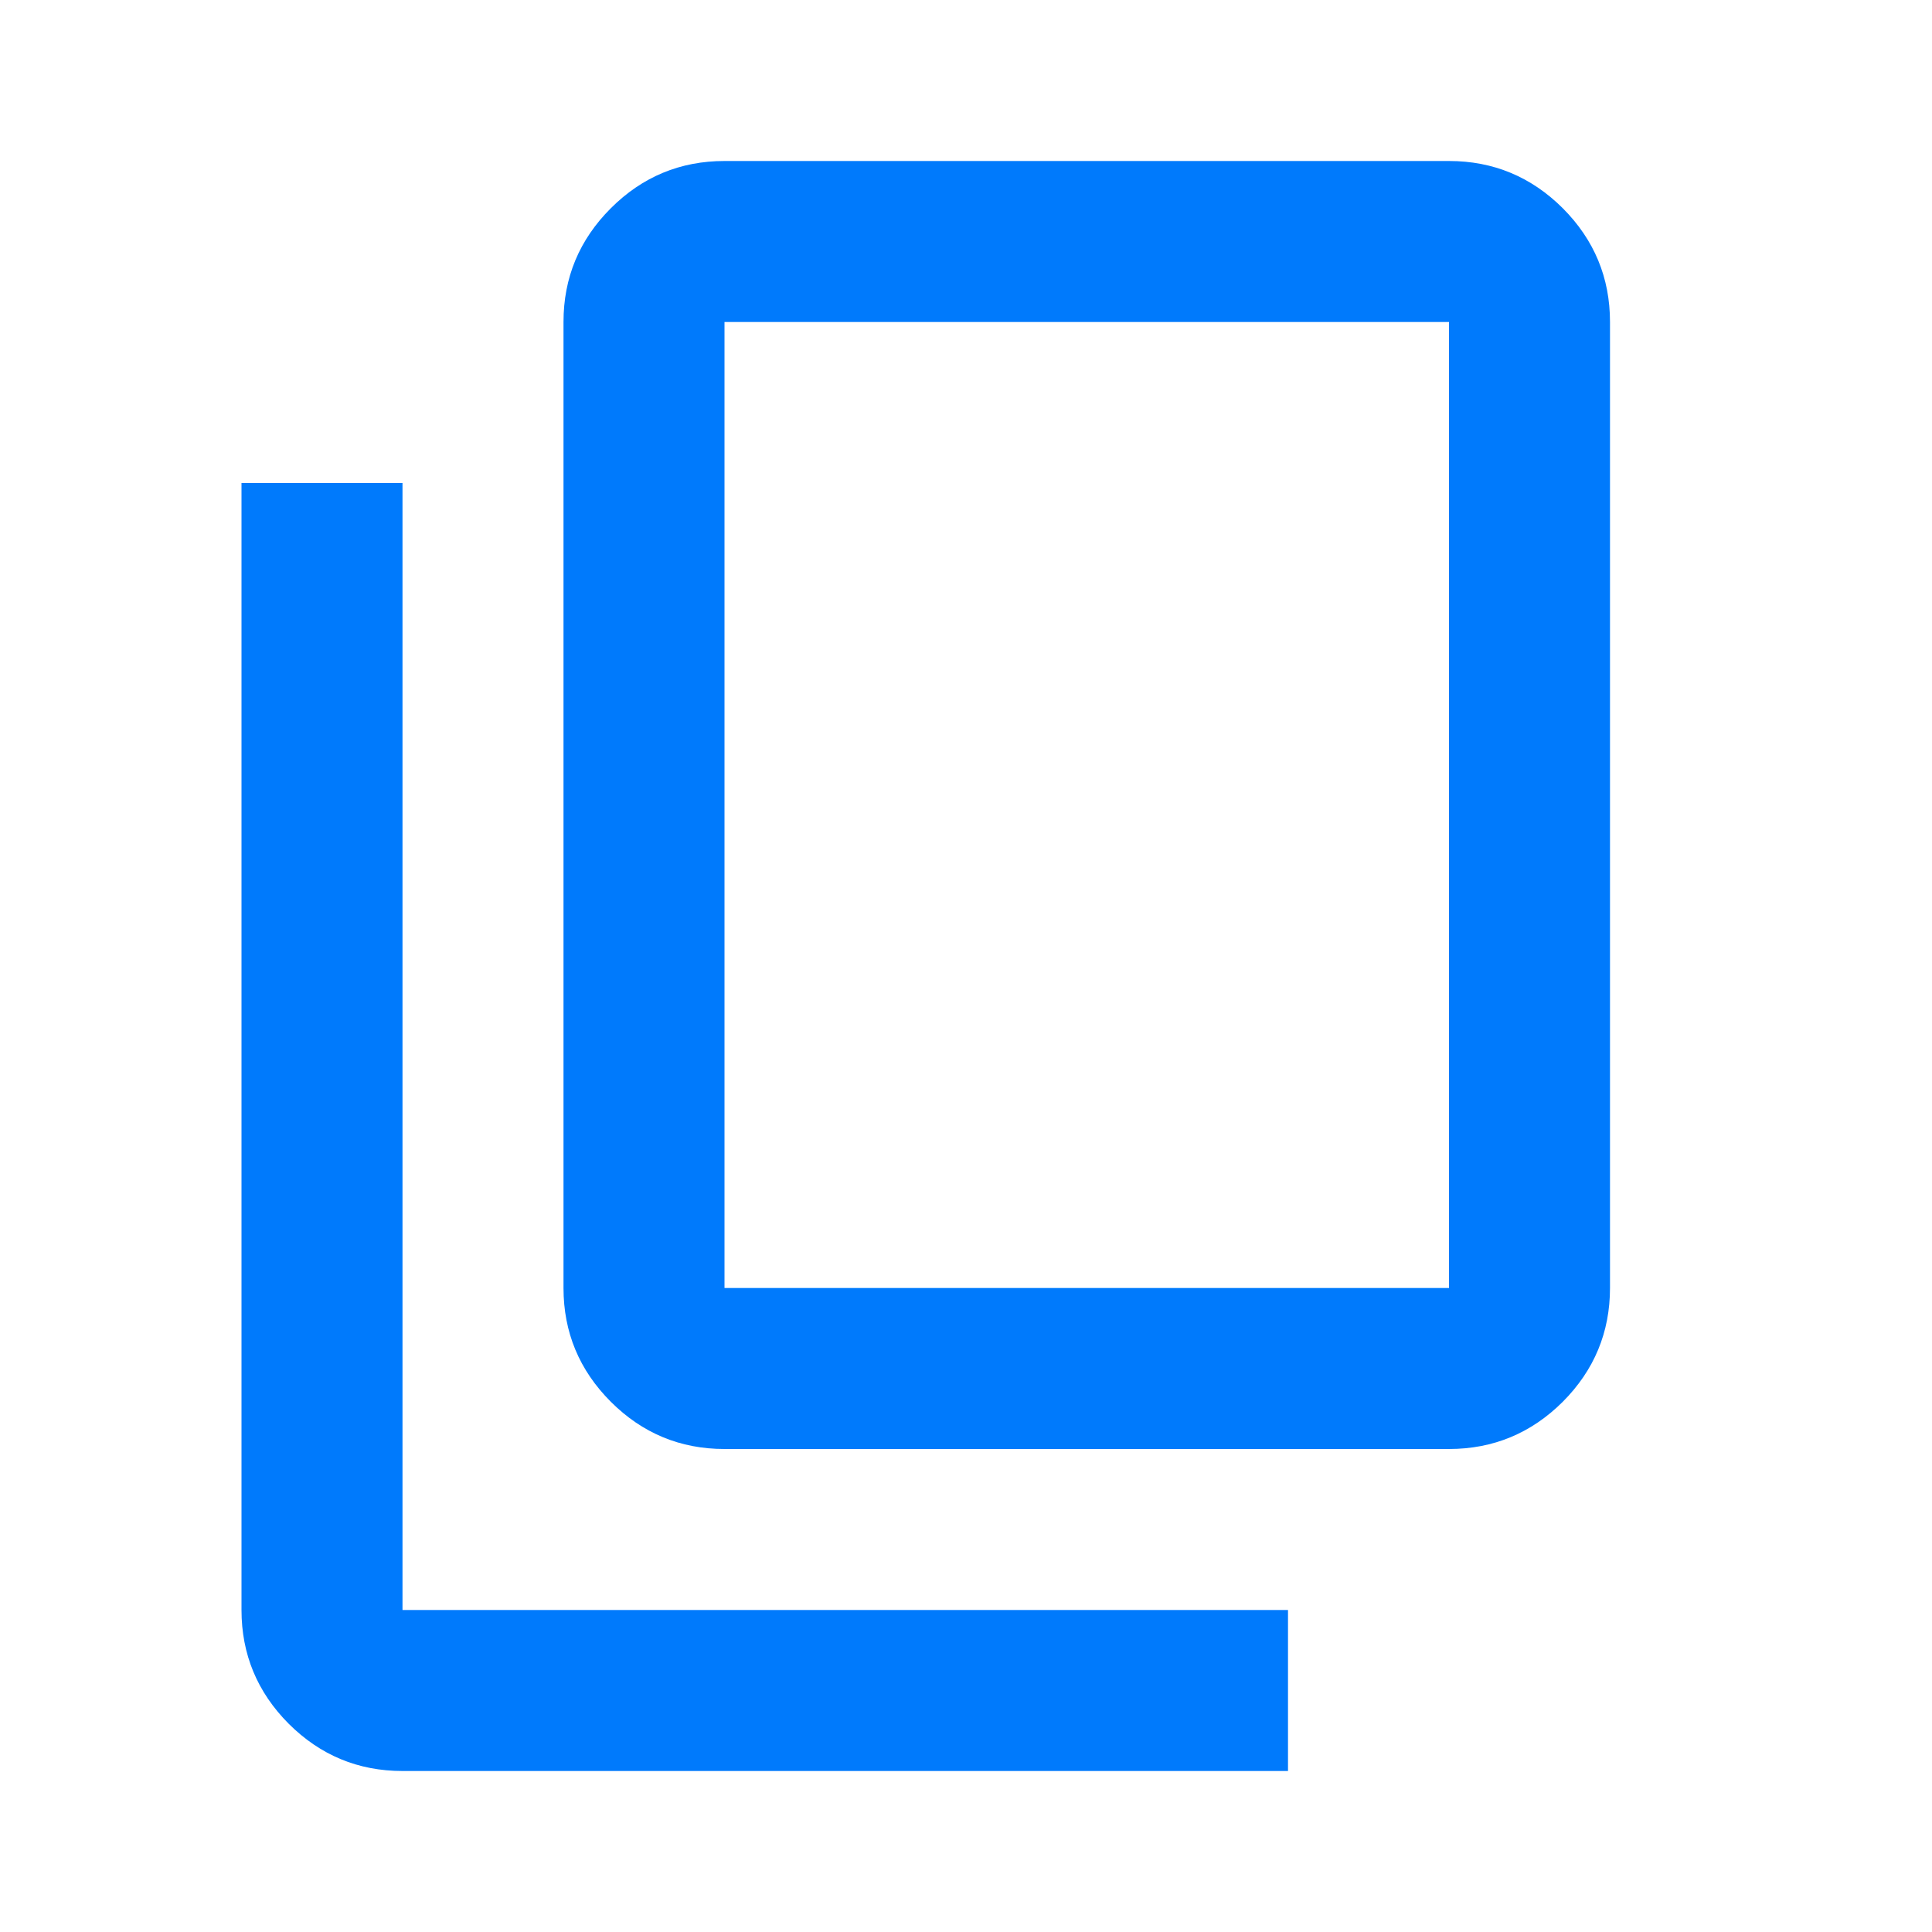
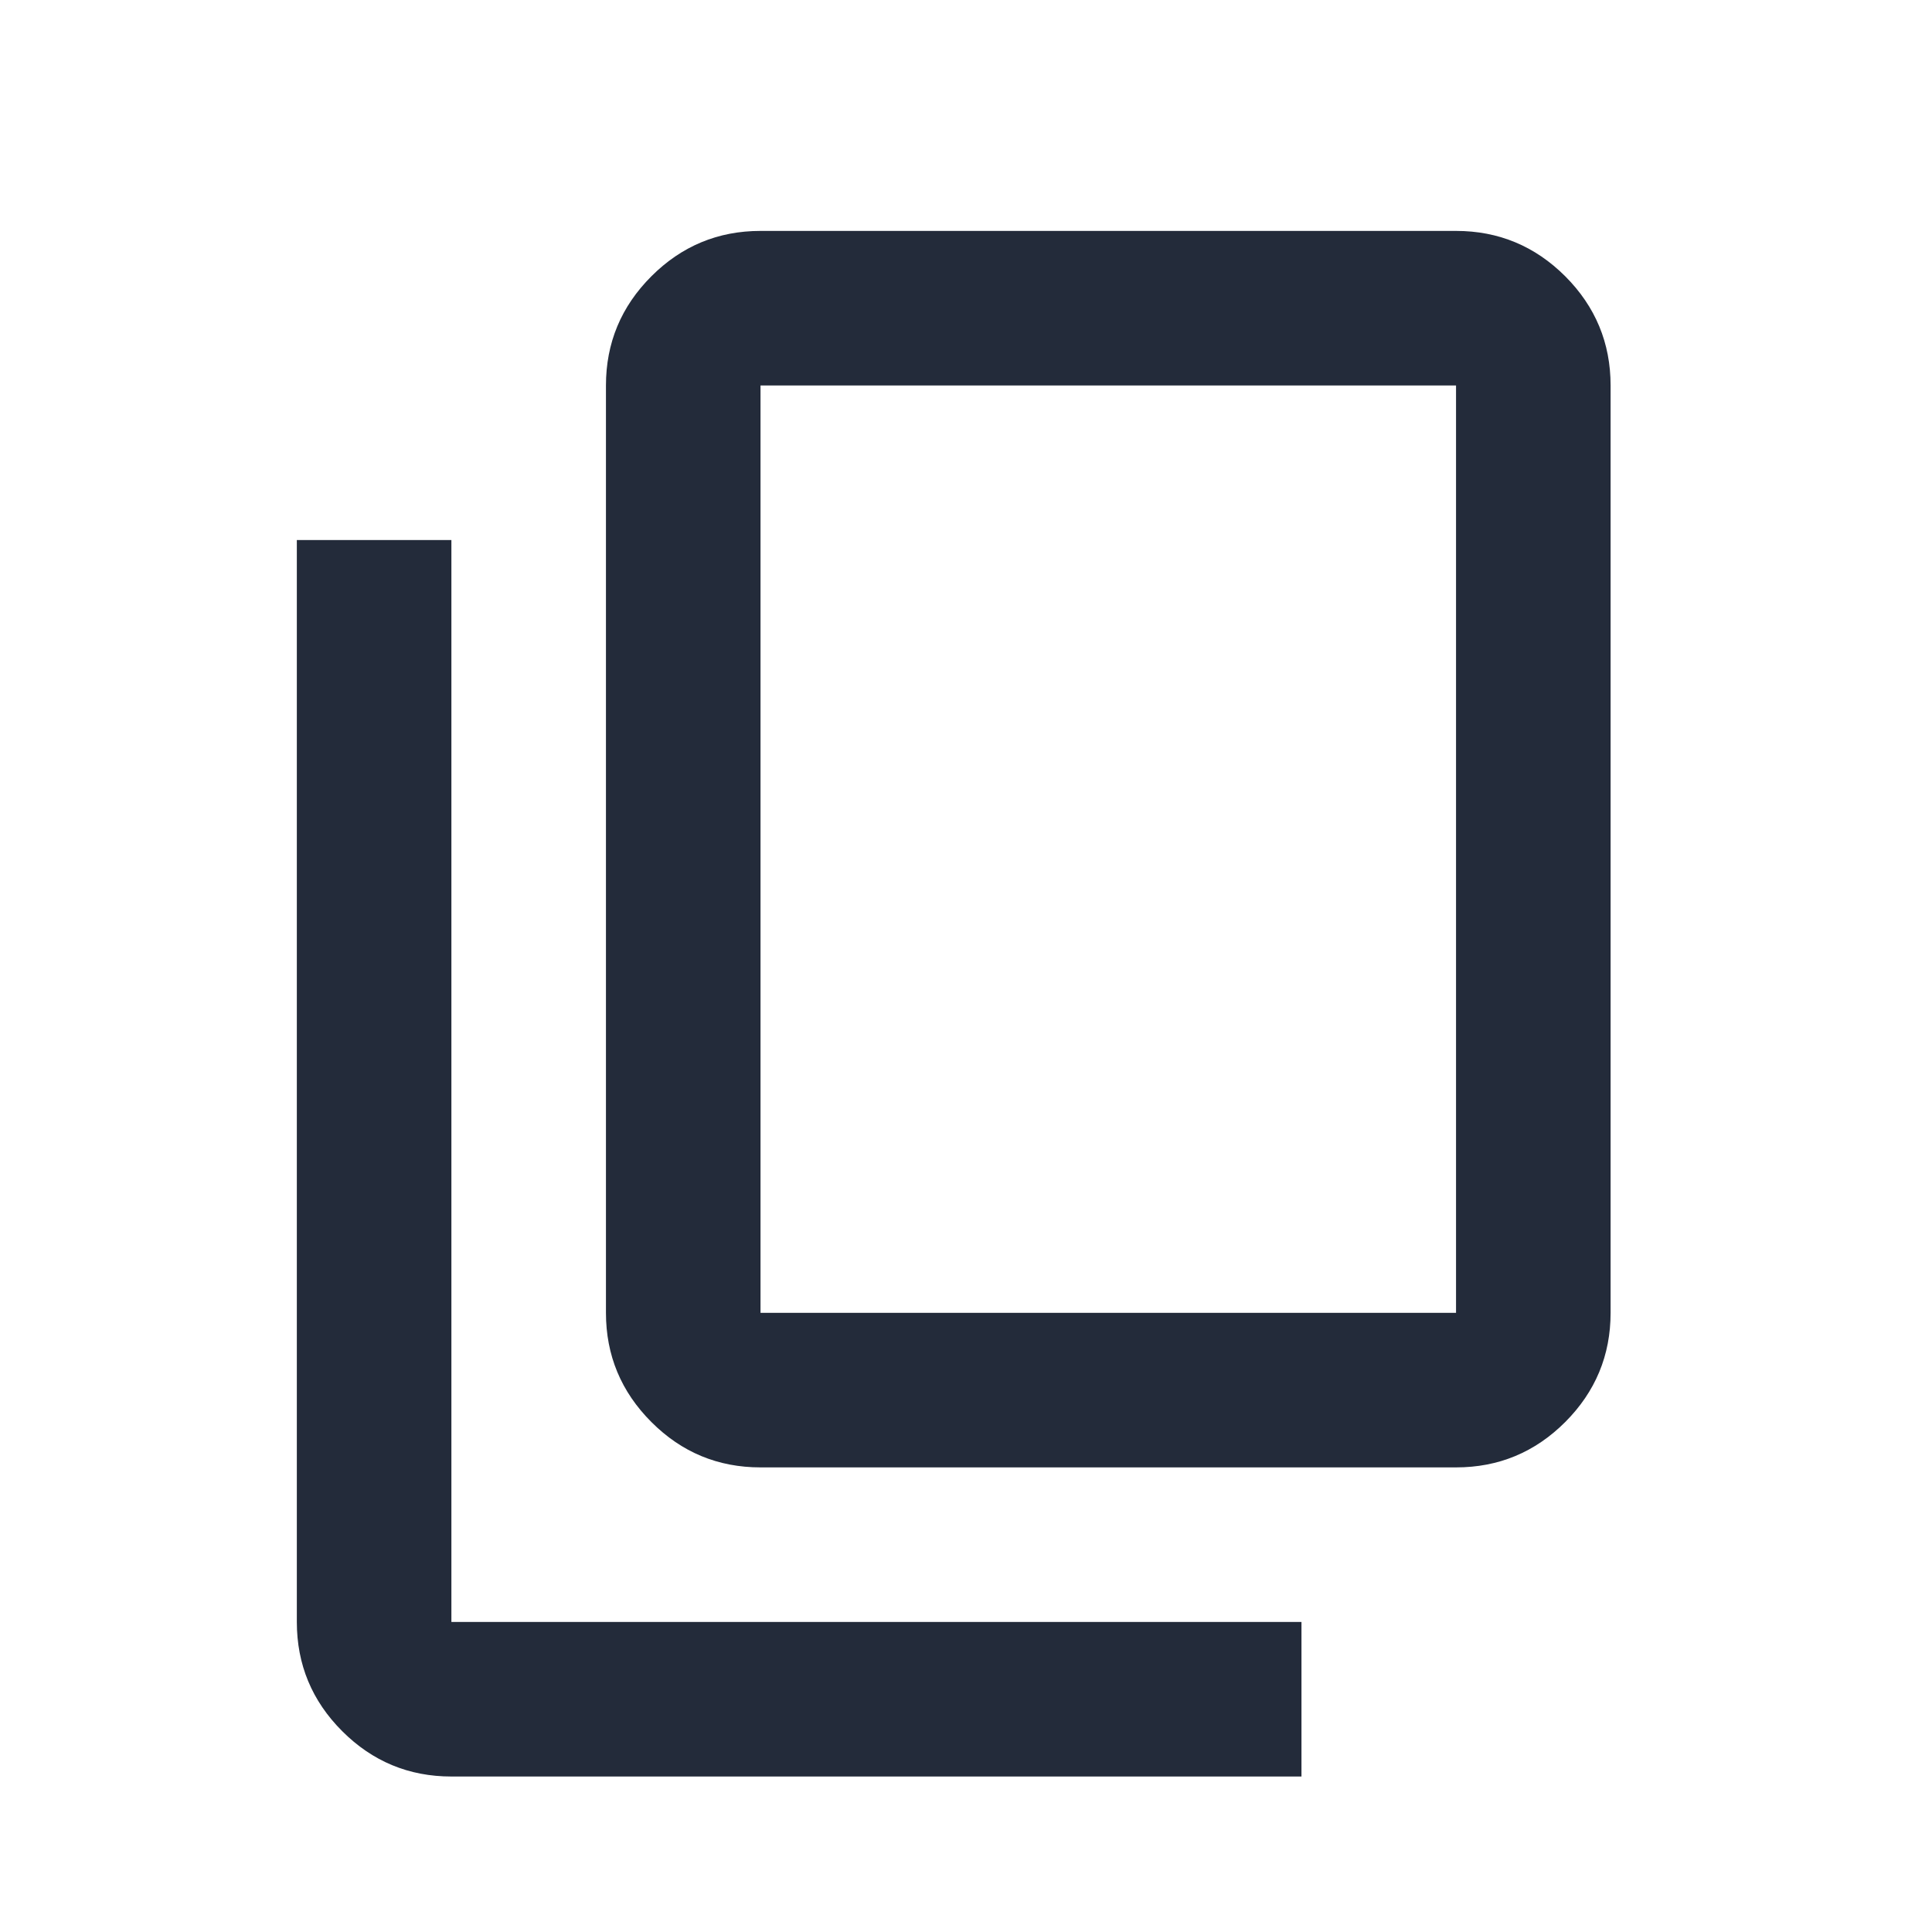
- <svg xmlns="http://www.w3.org/2000/svg" width="18" height="18" viewBox="0 0 18 18" fill="none">
-   <mask id="mask0_935_40166" style="mask-type:alpha" maskUnits="userSpaceOnUse" x="0" y="0" width="18" height="18">
-     <rect width="18" height="18" fill="#D9D9D9" />
-   </mask>
-   <g mask="url(#mask0_935_40166)">
-     <path d="M3.75 16.5C3.337 16.5 2.984 16.353 2.69 16.06C2.397 15.766 2.25 15.412 2.25 15V4.5H3.75V15H12V16.5H3.75ZM6.75 13.5C6.338 13.5 5.984 13.353 5.691 13.06C5.397 12.766 5.25 12.412 5.25 12V3C5.25 2.587 5.397 2.234 5.691 1.94C5.984 1.647 6.338 1.5 6.75 1.5H13.5C13.912 1.5 14.266 1.647 14.56 1.94C14.853 2.234 15 2.587 15 3V12C15 12.412 14.853 12.766 14.56 13.06C14.266 13.353 13.912 13.5 13.5 13.5H6.75ZM6.75 12H13.5V3H6.75V12Z" fill="#007AFC" />
+ <svg xmlns="http://www.w3.org/2000/svg" width="25" height="25" viewBox="0 0 25 25" fill="none">
+   <g id="icn24/copy">
+     <g>
+       <path id="content_copy" d="M5.841 22.988C5.291 22.988 4.82 22.793 4.428 22.401C4.036 22.009 3.841 21.538 3.841 20.988V6.988H5.841V20.988H16.841V22.988H5.841ZM9.841 18.988C9.291 18.988 8.82 18.793 8.429 18.401C8.037 18.009 7.841 17.538 7.841 16.988V4.988C7.841 4.438 8.037 3.967 8.429 3.575C8.82 3.184 9.291 2.988 9.841 2.988H18.841C19.391 2.988 19.862 3.184 20.254 3.575C20.645 3.967 20.841 4.438 20.841 4.988V16.988C20.841 17.538 20.645 18.009 20.254 18.401C19.862 18.793 19.391 18.988 18.841 18.988H9.841ZM9.841 16.988H18.841V4.988H9.841V16.988Z" fill="#232B3A" />
+     </g>
  </g>
</svg>
